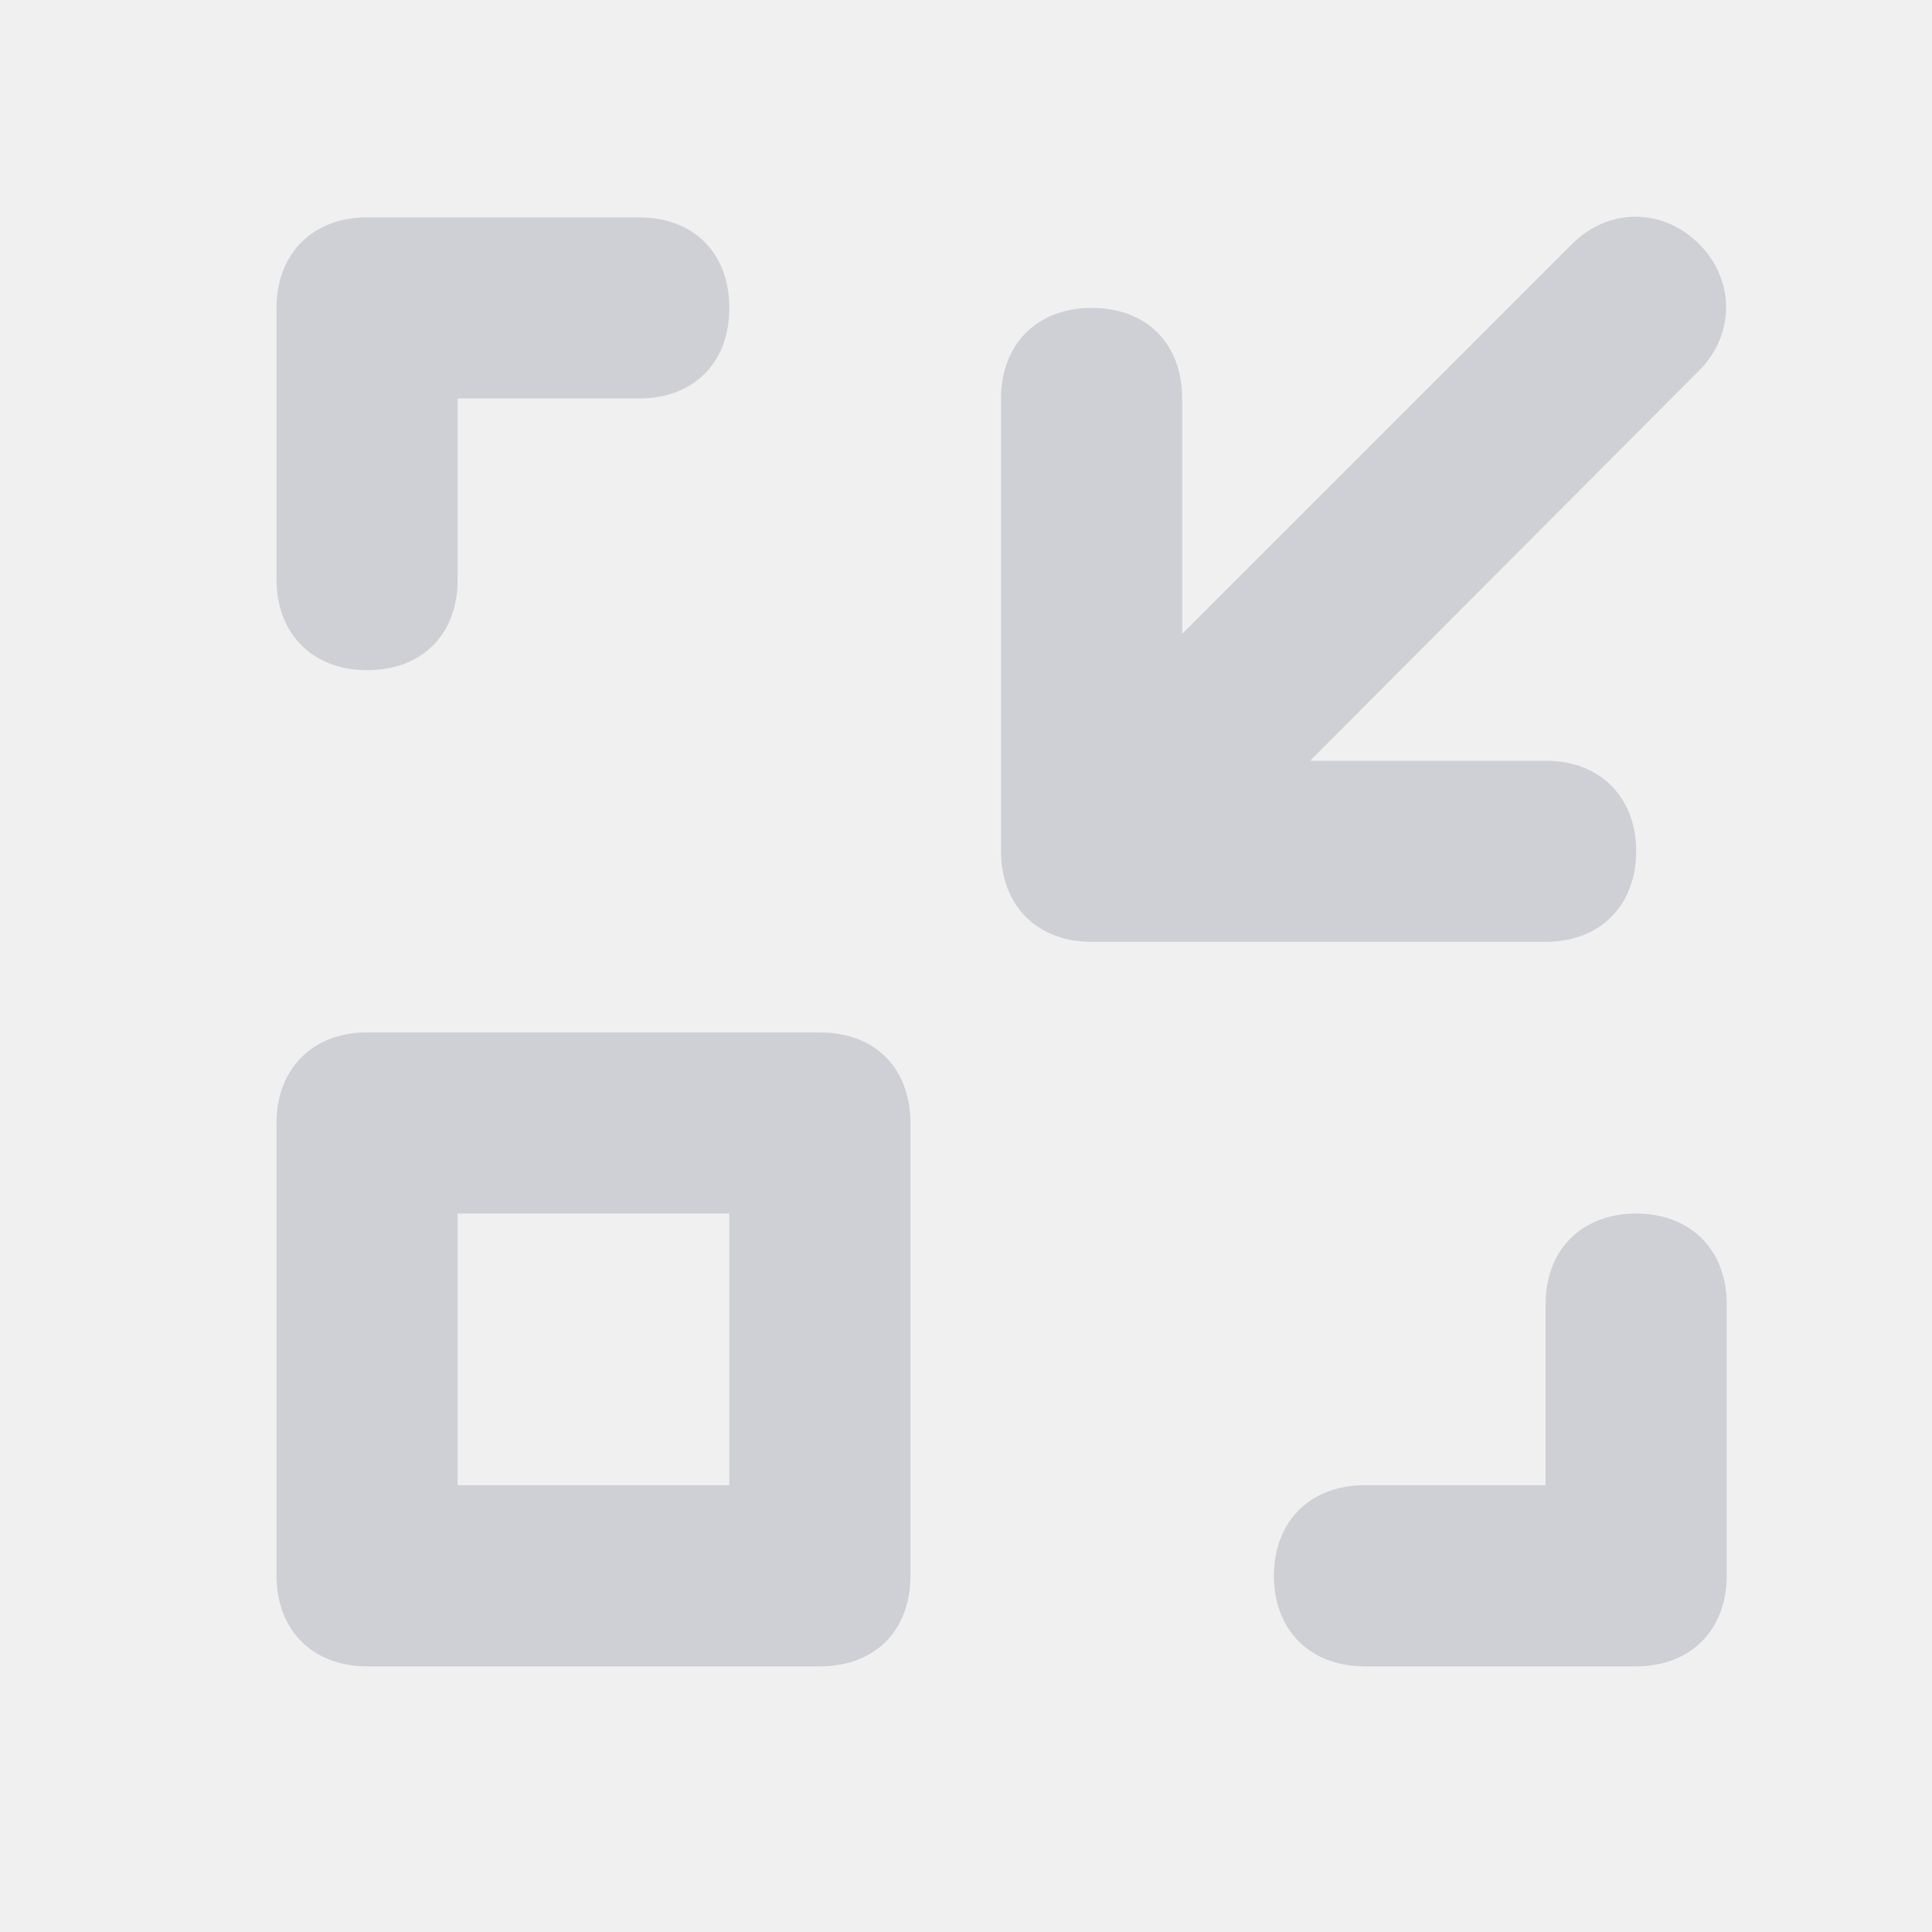
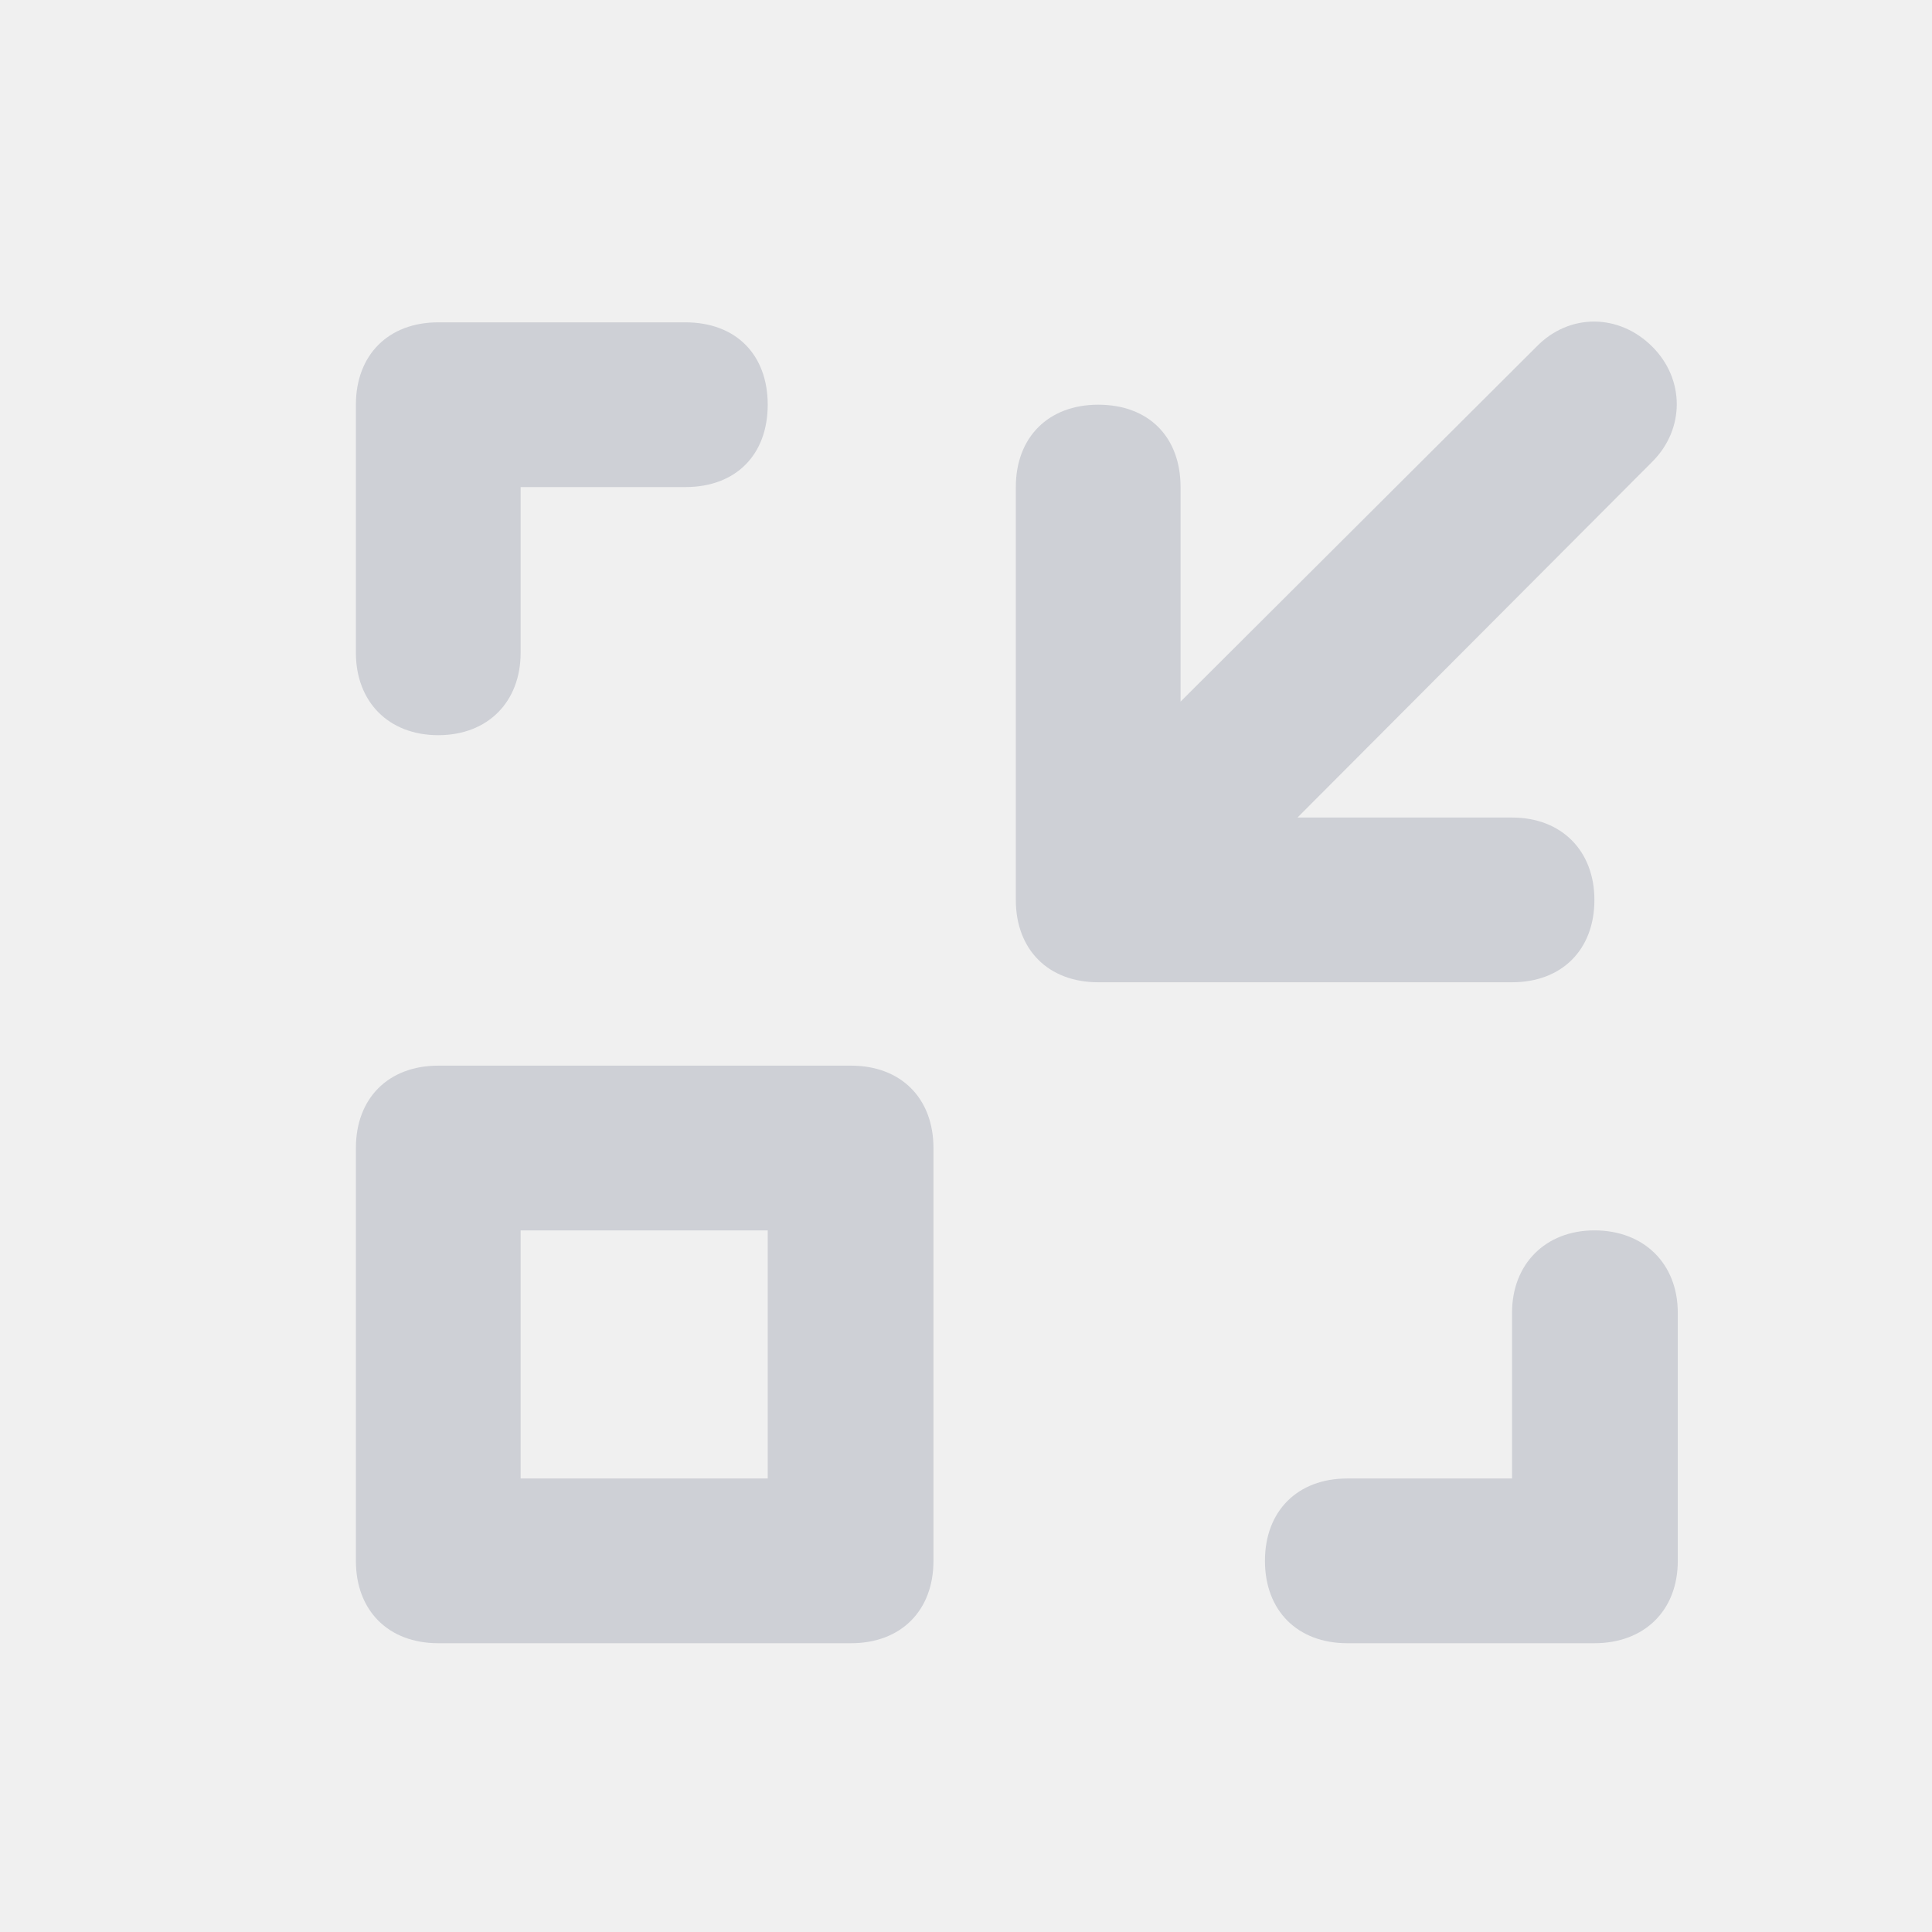
- <svg xmlns="http://www.w3.org/2000/svg" width="16" height="16" viewBox="0 0 16 16" fill="none">
+ <svg xmlns="http://www.w3.org/2000/svg" width="19" height="19" viewBox="0 0 19 19" fill="none">
  <defs>
-     <clipPath id="clip106_33">
-       <rect id="minify" width="16" height="16" fill="white" fill-opacity="0" />
+     <clipPath id="clip114_48">
+       <rect id="form_history.svg" width="19" height="19" fill="white" fill-opacity="0" />
    </clipPath>
  </defs>
-   <g clip-path="url(#clip106_33)">
-     <path id="path" d="M3.04 5.55C3.5 5.55 3.79 5.25 3.79 4.8L3.79 3.3L5.29 3.3C5.75 3.3 6.04 3 6.04 2.55C6.04 2.1 5.75 1.8 5.29 1.8L3.04 1.8C2.59 1.8 2.29 2.1 2.29 2.55L2.29 4.8C2.29 5.25 2.59 5.55 3.04 5.55ZM13.55 10.05C13.1 10.05 12.8 10.35 12.8 10.8L12.8 12.3L11.3 12.3C10.85 12.3 10.55 12.6 10.55 13.05C10.55 13.5 10.85 13.8 11.3 13.8L13.55 13.8C14 13.8 14.3 13.5 14.3 13.05L14.3 10.8C14.3 10.35 14 10.05 13.55 10.05ZM13.55 7.05C13.55 6.6 13.25 6.3 12.8 6.3L10.85 6.3L14.07 3.07C14.37 2.77 14.37 2.32 14.07 2.02C13.77 1.72 13.32 1.72 13.02 2.02L9.79 5.25L9.79 3.3C9.79 2.85 9.5 2.55 9.04 2.55C8.59 2.55 8.29 2.85 8.29 3.3L8.29 7.05C8.29 7.5 8.59 7.8 9.04 7.8L12.8 7.8C13.25 7.8 13.55 7.5 13.55 7.05ZM6.79 8.55L3.04 8.55C2.59 8.55 2.29 8.85 2.29 9.3L2.29 13.05C2.29 13.5 2.59 13.8 3.04 13.8L6.79 13.8C7.25 13.8 7.54 13.5 7.54 13.05L7.54 9.3C7.54 8.85 7.25 8.55 6.79 8.55ZM6.04 12.3L3.79 12.3L3.79 10.05L6.04 10.05L6.04 12.3Z" fill="#CED0D6" fill-opacity="1" fill-rule="nonzero" />
+   <g clip-path="url(#clip114_48)">
+     <path id="path" d="M4.31 7.23C4.8 7.23 5.12 6.9 5.12 6.42L5.12 4.79L6.74 4.79C7.24 4.79 7.55 4.47 7.55 3.98C7.55 3.49 7.24 3.17 6.74 3.17L4.31 3.17C3.82 3.17 3.5 3.49 3.5 3.98L3.5 6.42C3.5 6.9 3.82 7.23 4.31 7.23ZM15.68 12.1C15.2 12.1 14.87 12.43 14.87 12.91L14.87 14.54L13.25 14.54C12.76 14.54 12.44 14.86 12.44 15.35C12.44 15.84 12.76 16.16 13.25 16.16L15.68 16.16C16.17 16.16 16.5 15.84 16.5 15.35L16.5 12.91C16.5 12.43 16.17 12.1 15.68 12.1ZM15.68 8.85C15.68 8.37 15.36 8.04 14.87 8.04L12.76 8.04L16.25 4.54C16.57 4.22 16.57 3.73 16.25 3.41C15.92 3.08 15.43 3.08 15.11 3.41L11.61 6.9L11.61 4.79C11.61 4.3 11.3 3.98 10.8 3.98C10.31 3.98 9.99 4.3 9.99 4.79L9.99 8.85C9.99 9.34 10.31 9.66 10.8 9.66L14.87 9.66C15.36 9.66 15.68 9.34 15.68 8.85ZM8.37 10.48L4.31 10.48C3.82 10.48 3.5 10.8 3.5 11.29L3.5 15.35C3.5 15.84 3.82 16.16 4.31 16.16L8.37 16.16C8.86 16.16 9.18 15.84 9.18 15.35L9.18 11.29C9.18 10.8 8.86 10.48 8.37 10.48ZM7.55 14.54L5.12 14.54L5.12 12.1L7.55 12.1L7.55 14.54Z" fill="#CED0D6" fill-opacity="1" fill-rule="nonzero" />
  </g>
</svg>
